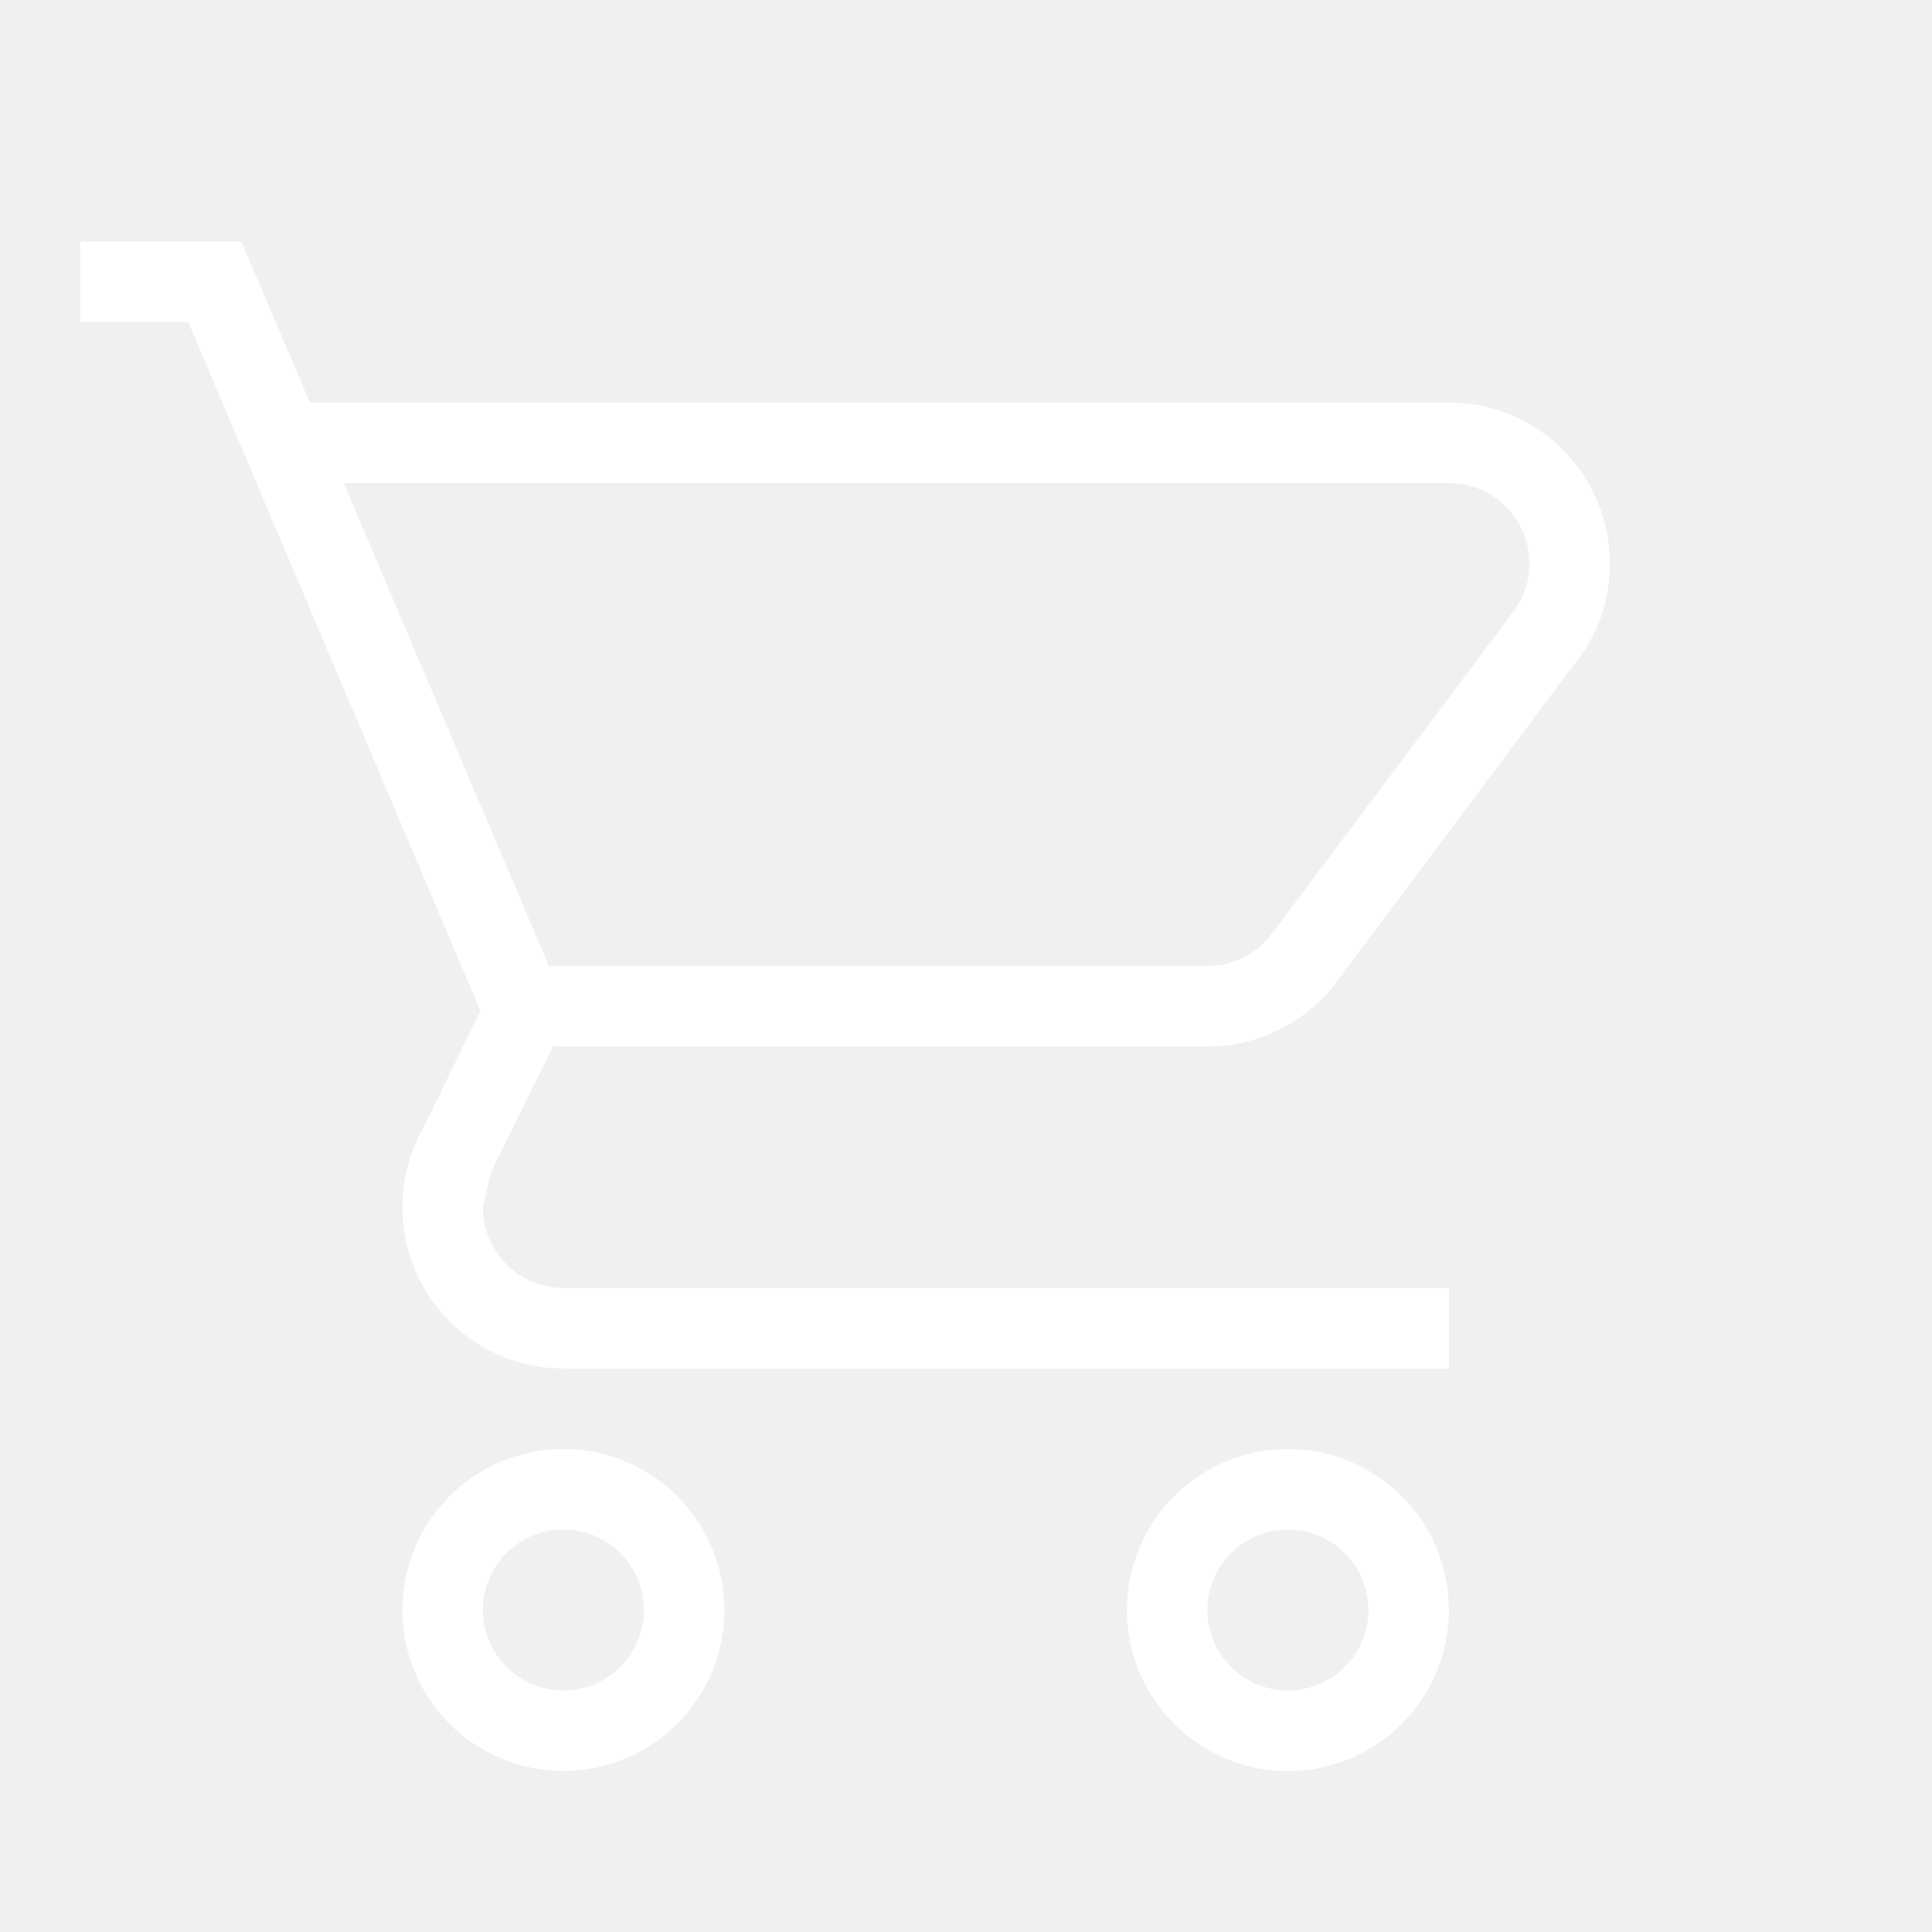
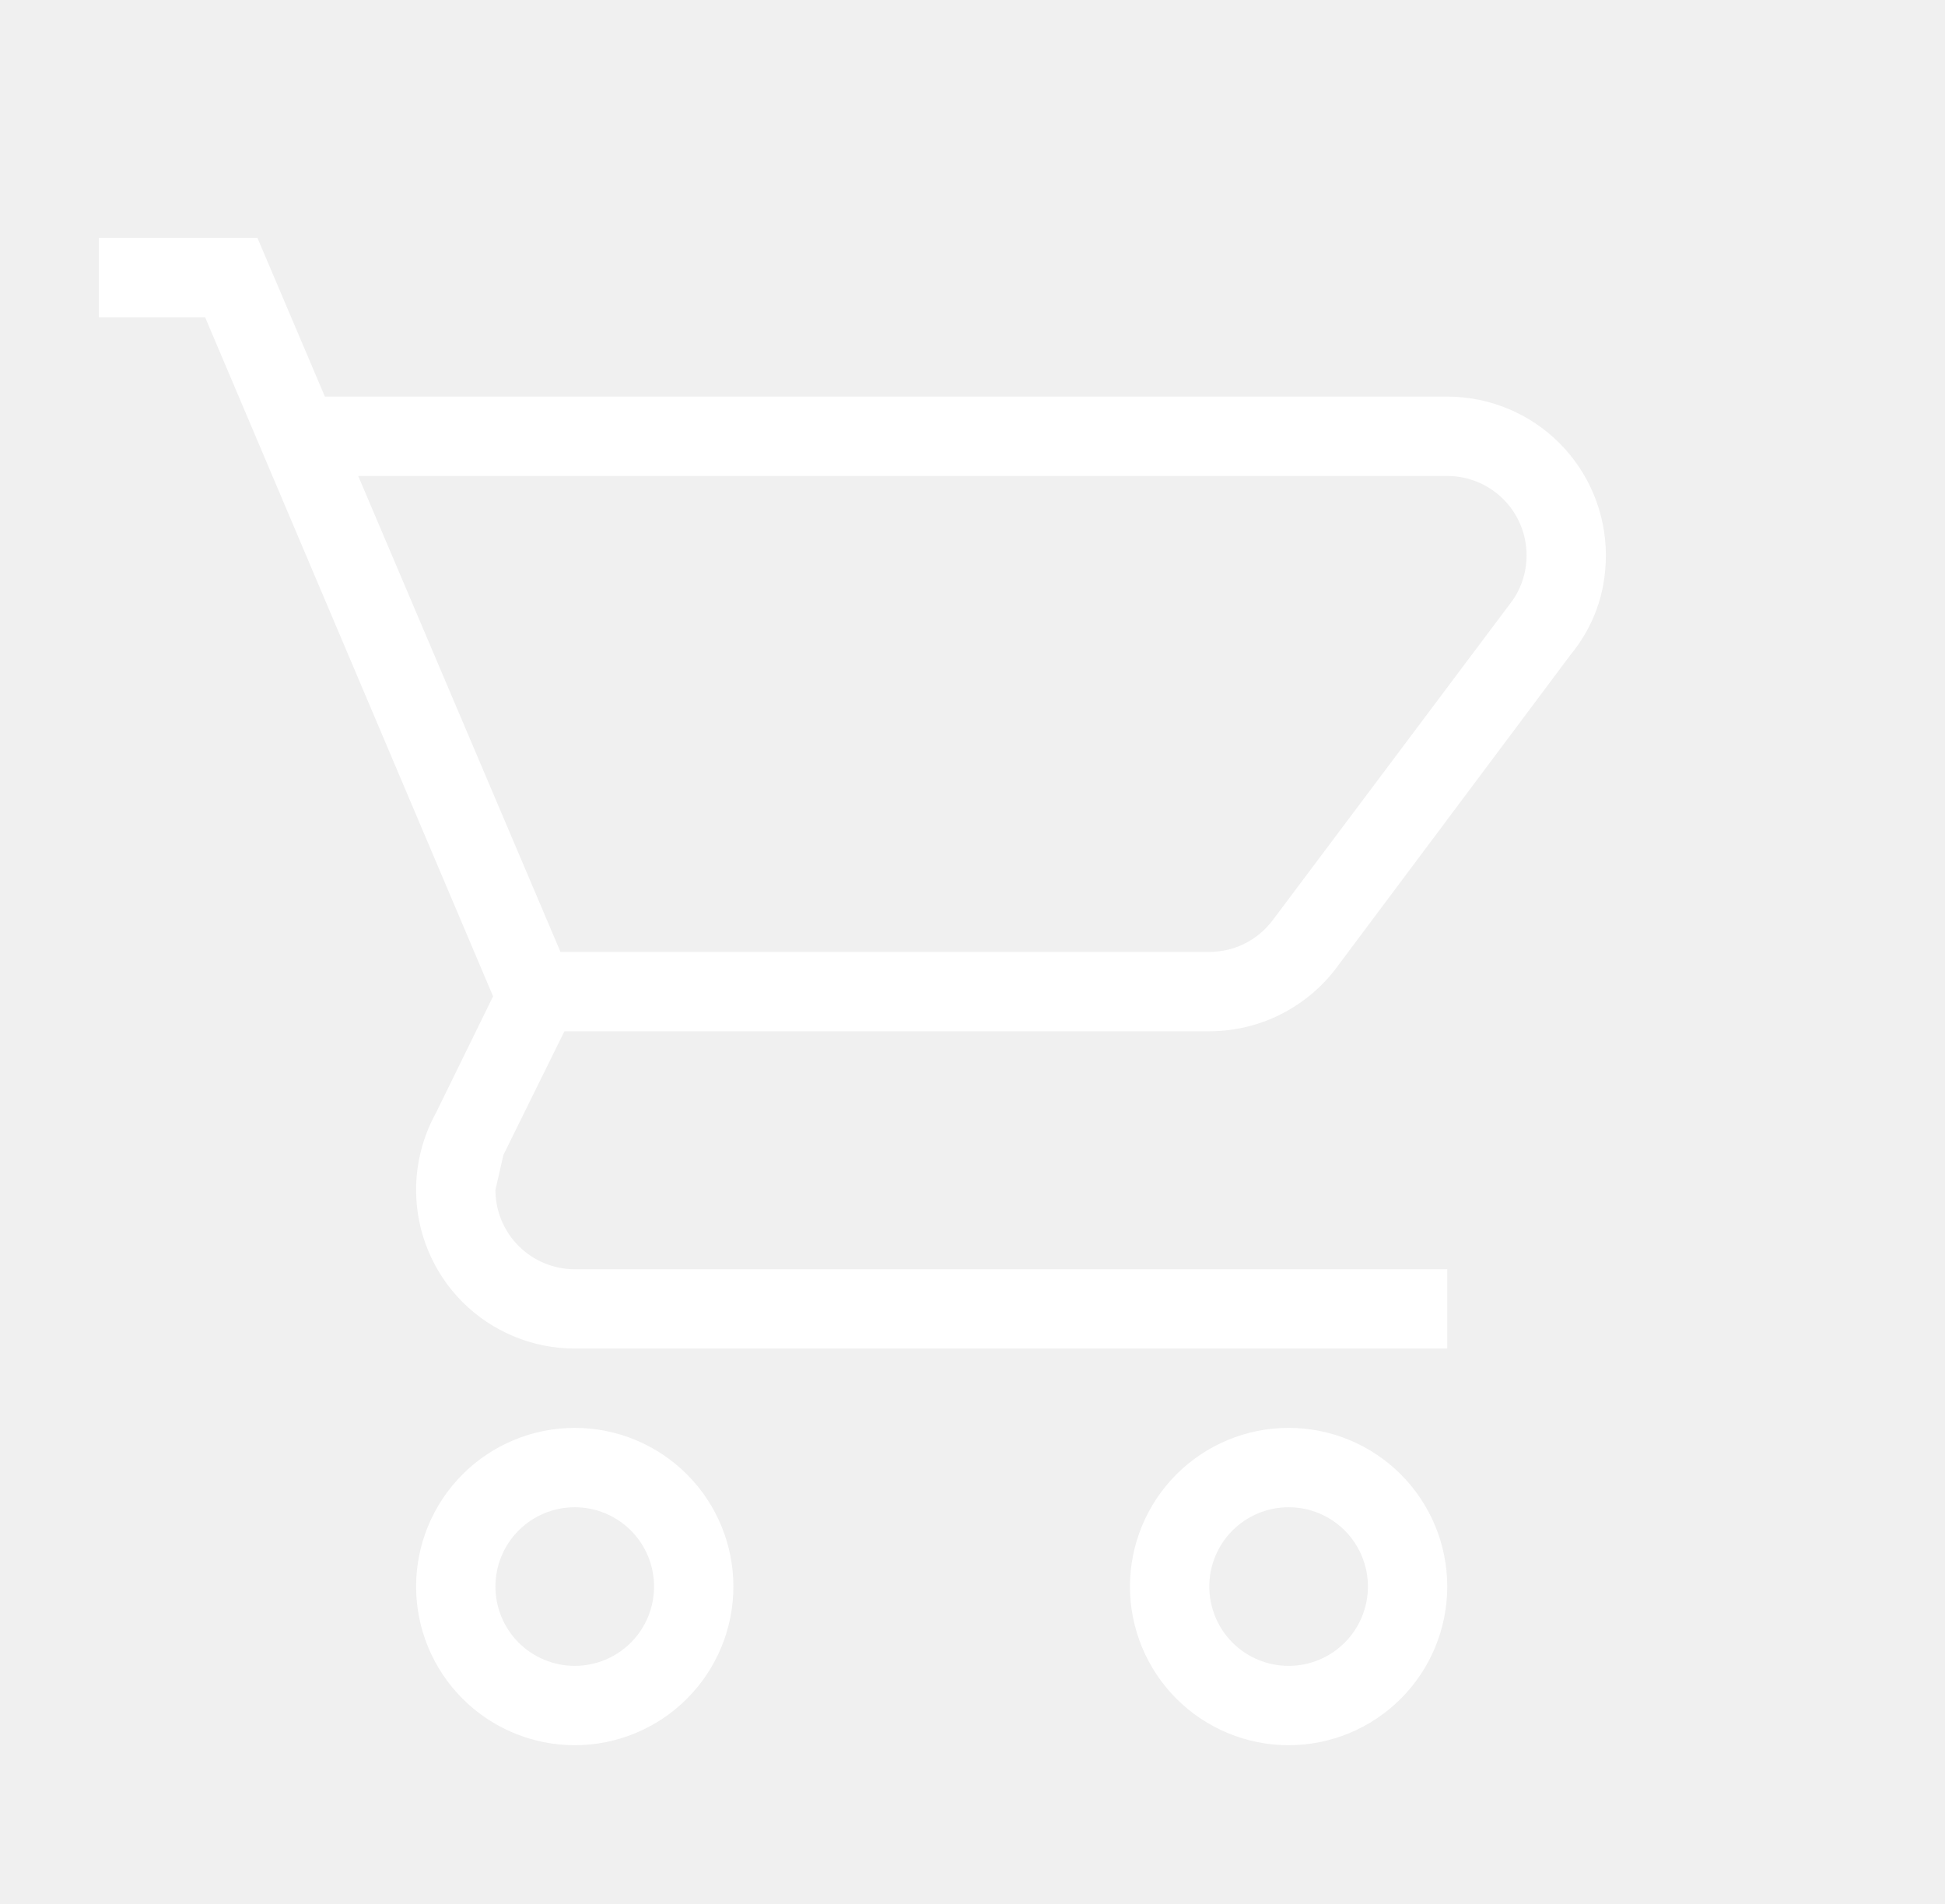
- <svg xmlns="http://www.w3.org/2000/svg" width="46" height="46" viewBox="0 0 46 46" fill="none">
-   <path d="M30.664 34.5C31.681 34.5 32.656 34.904 33.375 35.623C34.093 36.342 34.497 37.317 34.497 38.333C34.497 39.35 34.093 40.325 33.375 41.044C32.656 41.763 31.681 42.167 30.664 42.167C29.647 42.167 28.672 41.763 27.953 41.044C27.235 40.325 26.831 39.35 26.831 38.333C26.831 37.317 27.235 36.342 27.953 35.623C28.672 34.904 29.647 34.5 30.664 34.5ZM30.664 36.417C30.156 36.417 29.668 36.619 29.309 36.978C28.949 37.337 28.747 37.825 28.747 38.333C28.747 38.842 28.949 39.329 29.309 39.689C29.668 40.048 30.156 40.25 30.664 40.25C31.172 40.25 31.66 40.048 32.019 39.689C32.379 39.329 32.581 38.842 32.581 38.333C32.581 37.825 32.379 37.337 32.019 36.978C31.66 36.619 31.172 36.417 30.664 36.417ZM13.414 34.5C14.431 34.5 15.406 34.904 16.125 35.623C16.843 36.342 17.247 37.317 17.247 38.333C17.247 39.35 16.843 40.325 16.125 41.044C15.406 41.763 14.431 42.167 13.414 42.167C12.397 42.167 11.422 41.763 10.704 41.044C9.985 40.325 9.581 39.35 9.581 38.333C9.581 37.317 9.985 36.342 10.704 35.623C11.422 34.904 12.397 34.5 13.414 34.5ZM13.414 36.417C12.906 36.417 12.418 36.619 12.059 36.978C11.699 37.337 11.497 37.825 11.497 38.333C11.497 38.842 11.699 39.329 12.059 39.689C12.418 40.048 12.906 40.25 13.414 40.25C13.922 40.25 14.41 40.048 14.769 39.689C15.129 39.329 15.331 38.842 15.331 38.333C15.331 37.825 15.129 37.337 14.769 36.978C14.41 36.619 13.922 36.417 13.414 36.417ZM34.497 11.5H8.182L13.069 23H28.747C29.38 23 29.936 22.693 30.281 22.233L36.031 14.567C36.28 14.241 36.414 13.838 36.414 13.417C36.414 12.908 36.212 12.421 35.853 12.061C35.493 11.702 35.006 11.5 34.497 11.5ZM28.747 24.917H13.165L11.689 27.907L11.497 28.75C11.497 29.258 11.699 29.746 12.059 30.105C12.418 30.465 12.906 30.667 13.414 30.667H34.497V32.583H13.414C12.397 32.583 11.422 32.179 10.704 31.461C9.985 30.742 9.581 29.767 9.581 28.75C9.58 28.1 9.745 27.46 10.06 26.891L11.44 24.073L4.482 7.667H1.914V5.75H5.747L7.377 9.583H34.497C35.514 9.583 36.489 9.987 37.208 10.706C37.927 11.425 38.331 12.4 38.331 13.417C38.331 14.375 38.005 15.18 37.468 15.832L31.891 23.288C31.201 24.265 30.051 24.917 28.747 24.917Z" fill="white" />
+ <svg xmlns="http://www.w3.org/2000/svg" width="47" height="46" viewBox="0 0 47 46" fill="none">
+   <path d="M31.139 34.5C32.155 34.5 33.13 34.904 33.849 35.623C34.568 36.342 34.972 37.317 34.972 38.333C34.972 39.35 34.568 40.325 33.849 41.044C33.13 41.763 32.155 42.167 31.139 42.167C30.122 42.167 29.147 41.763 28.428 41.044C27.709 40.325 27.305 39.35 27.305 38.333C27.305 37.317 27.709 36.342 28.428 35.623C29.147 34.904 30.122 34.5 31.139 34.5ZM31.139 36.417C30.63 36.417 30.143 36.619 29.783 36.978C29.424 37.337 29.222 37.825 29.222 38.333C29.222 38.842 29.424 39.329 29.783 39.689C30.143 40.048 30.63 40.25 31.139 40.25C31.647 40.25 32.135 40.048 32.494 39.689C32.853 39.329 33.055 38.842 33.055 38.333C33.055 37.825 32.853 37.337 32.494 36.978C32.135 36.619 31.647 36.417 31.139 36.417ZM13.889 34.5C14.905 34.5 15.88 34.904 16.599 35.623C17.318 36.342 17.722 37.317 17.722 38.333C17.722 39.35 17.318 40.325 16.599 41.044C15.88 41.763 14.905 42.167 13.889 42.167C12.872 42.167 11.897 41.763 11.178 41.044C10.459 40.325 10.055 39.35 10.055 38.333C10.055 37.317 10.459 36.342 11.178 35.623C11.897 34.904 12.872 34.5 13.889 34.5ZM13.889 36.417C13.38 36.417 12.893 36.619 12.533 36.978C12.174 37.337 11.972 37.825 11.972 38.333C11.972 38.842 12.174 39.329 12.533 39.689C12.893 40.048 13.38 40.25 13.889 40.25C14.397 40.25 14.884 40.048 15.244 39.689C15.603 39.329 15.805 38.842 15.805 38.333C15.805 37.825 15.603 37.337 15.244 36.978C14.884 36.619 14.397 36.417 13.889 36.417ZM34.972 11.5H8.656L13.544 23H29.222C29.855 23 30.41 22.693 30.755 22.233L36.505 14.567C36.755 14.241 36.889 13.838 36.889 13.417C36.889 12.908 36.687 12.421 36.327 12.061C35.968 11.702 35.48 11.5 34.972 11.5ZM29.222 24.917H13.639L12.164 27.907L11.972 28.75C11.972 29.258 12.174 29.746 12.533 30.105C12.893 30.465 13.38 30.667 13.889 30.667H34.972V32.583H13.889C12.872 32.583 11.897 32.179 11.178 31.461C10.459 30.742 10.055 29.767 10.055 28.75C10.055 28.1 10.22 27.46 10.534 26.891L11.915 24.073L4.957 7.667H2.389V5.75H6.222L7.851 9.583H34.972C35.989 9.583 36.964 9.987 37.683 10.706C38.401 11.425 38.805 12.4 38.805 13.417C38.805 14.375 38.48 15.18 37.943 15.832L32.365 23.288C31.675 24.265 30.525 24.917 29.222 24.917Z" fill="white" />
</svg>
